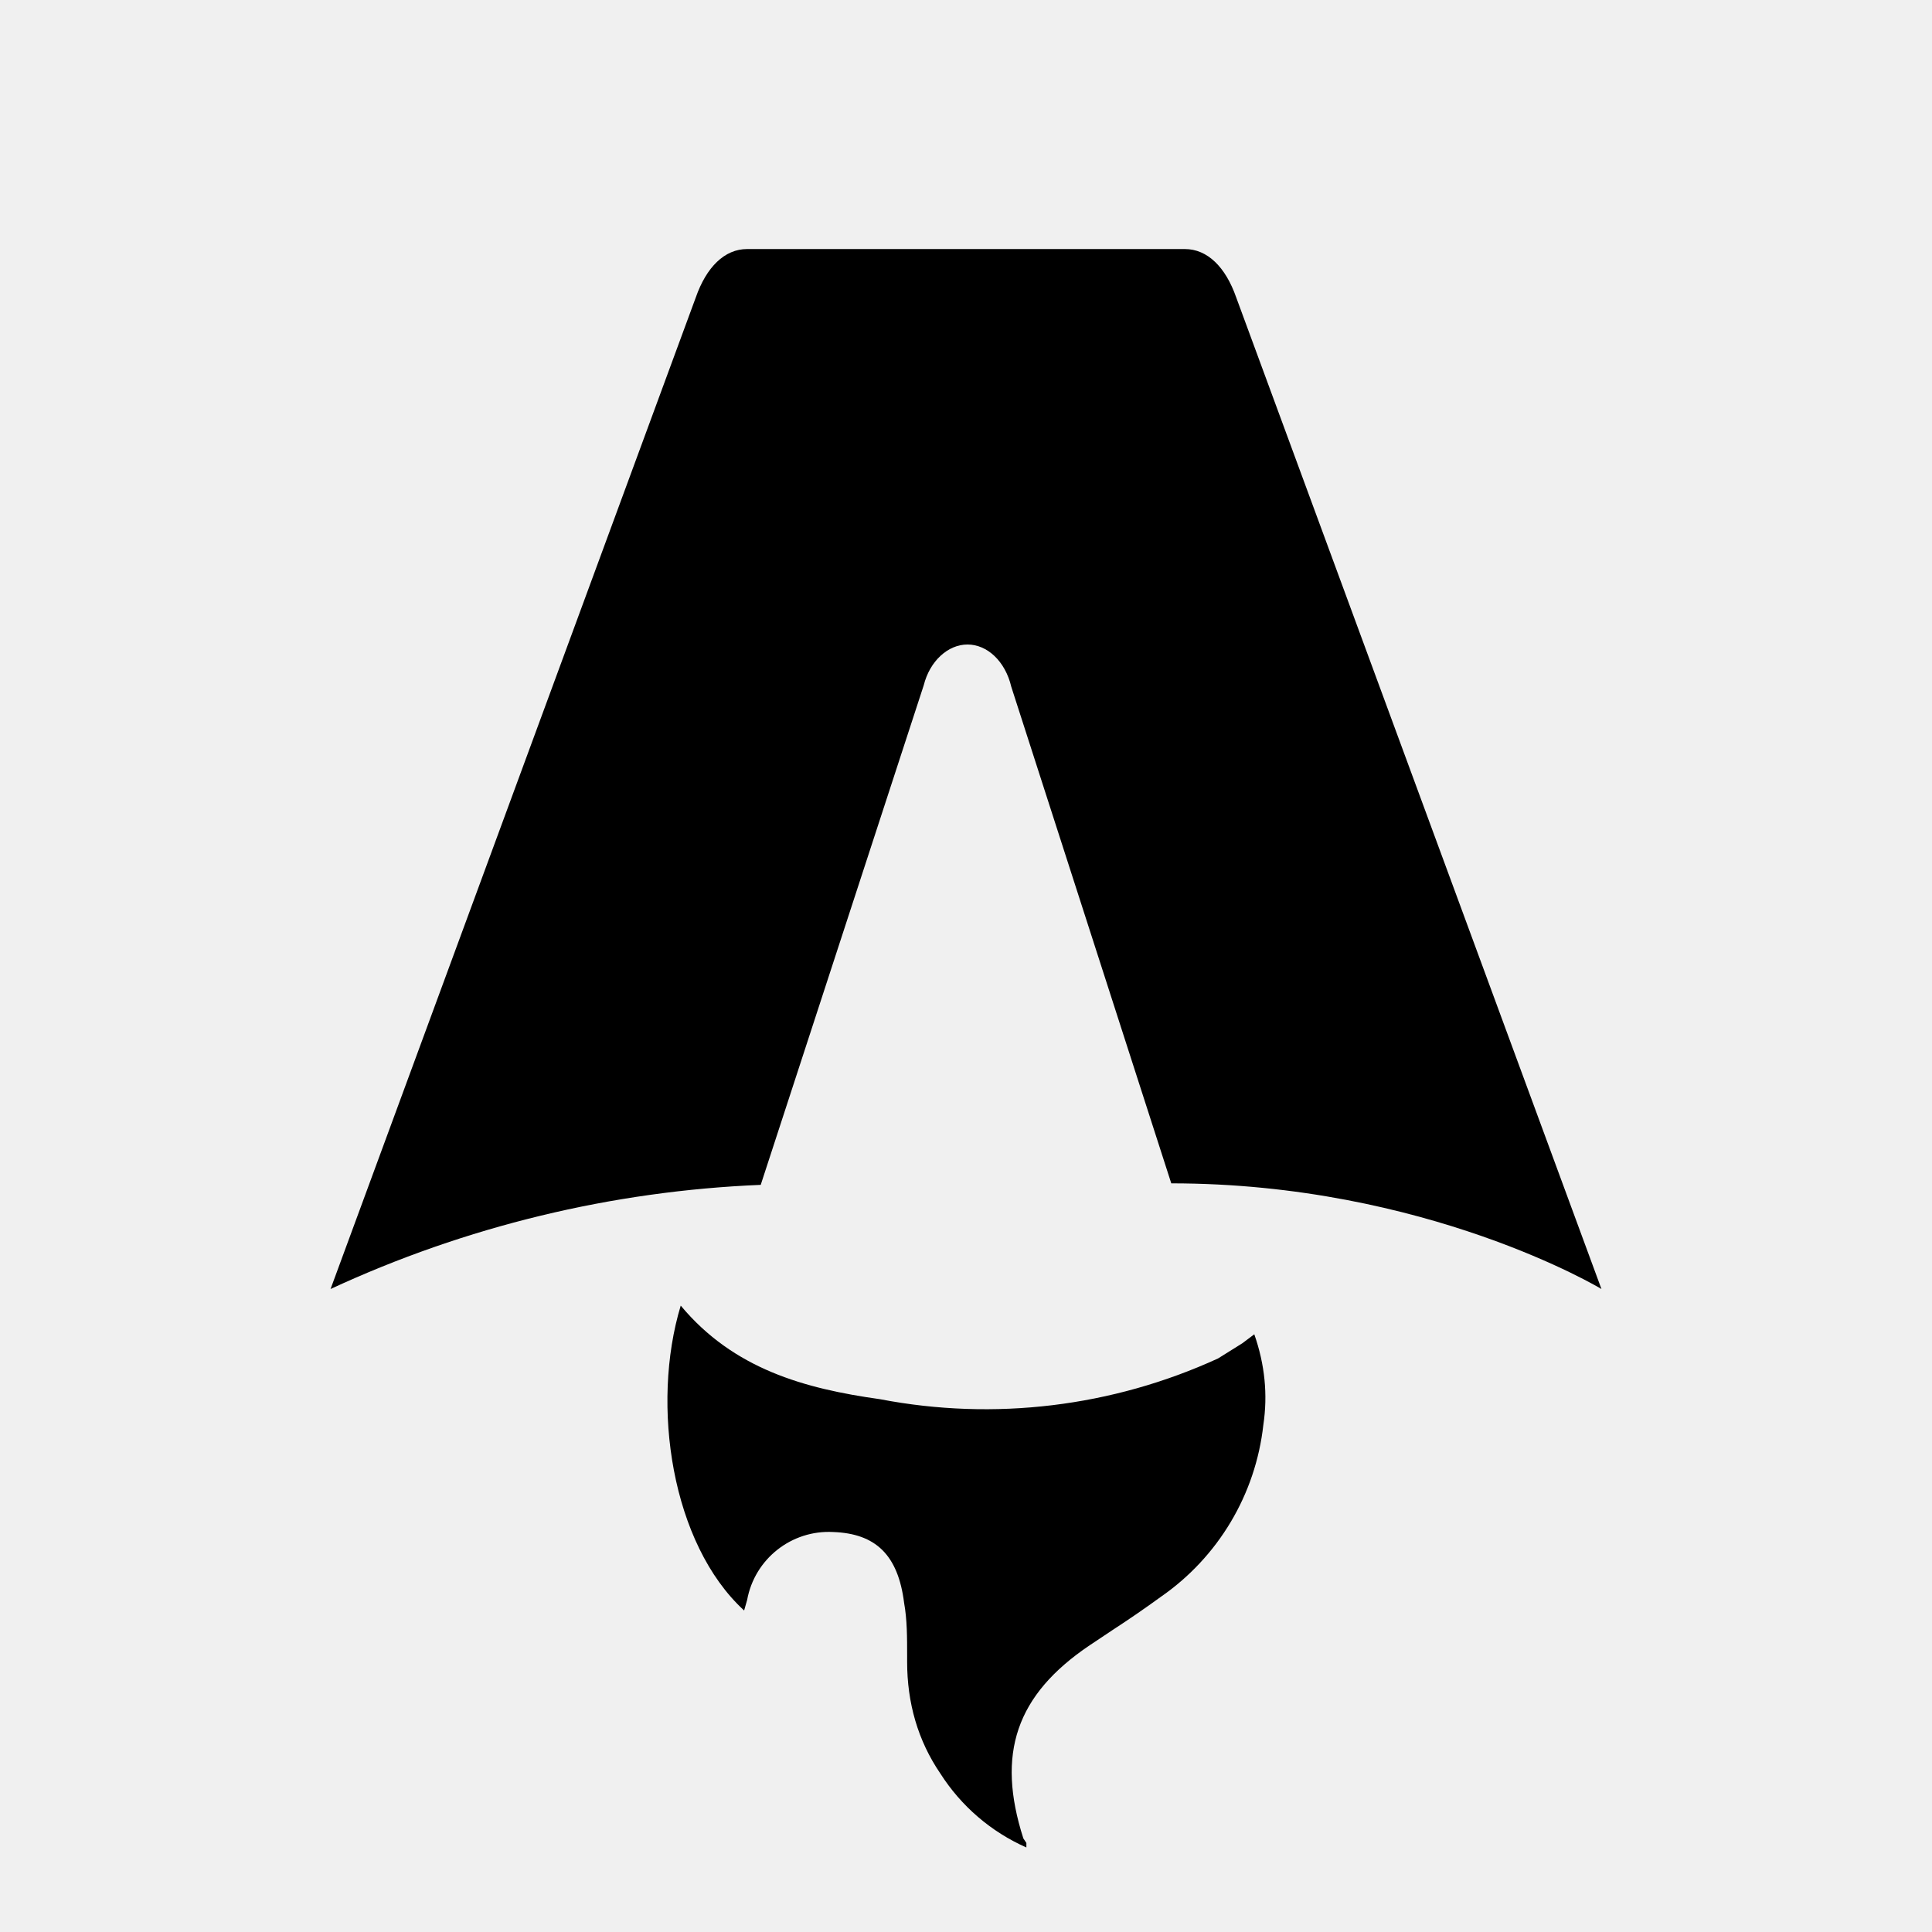
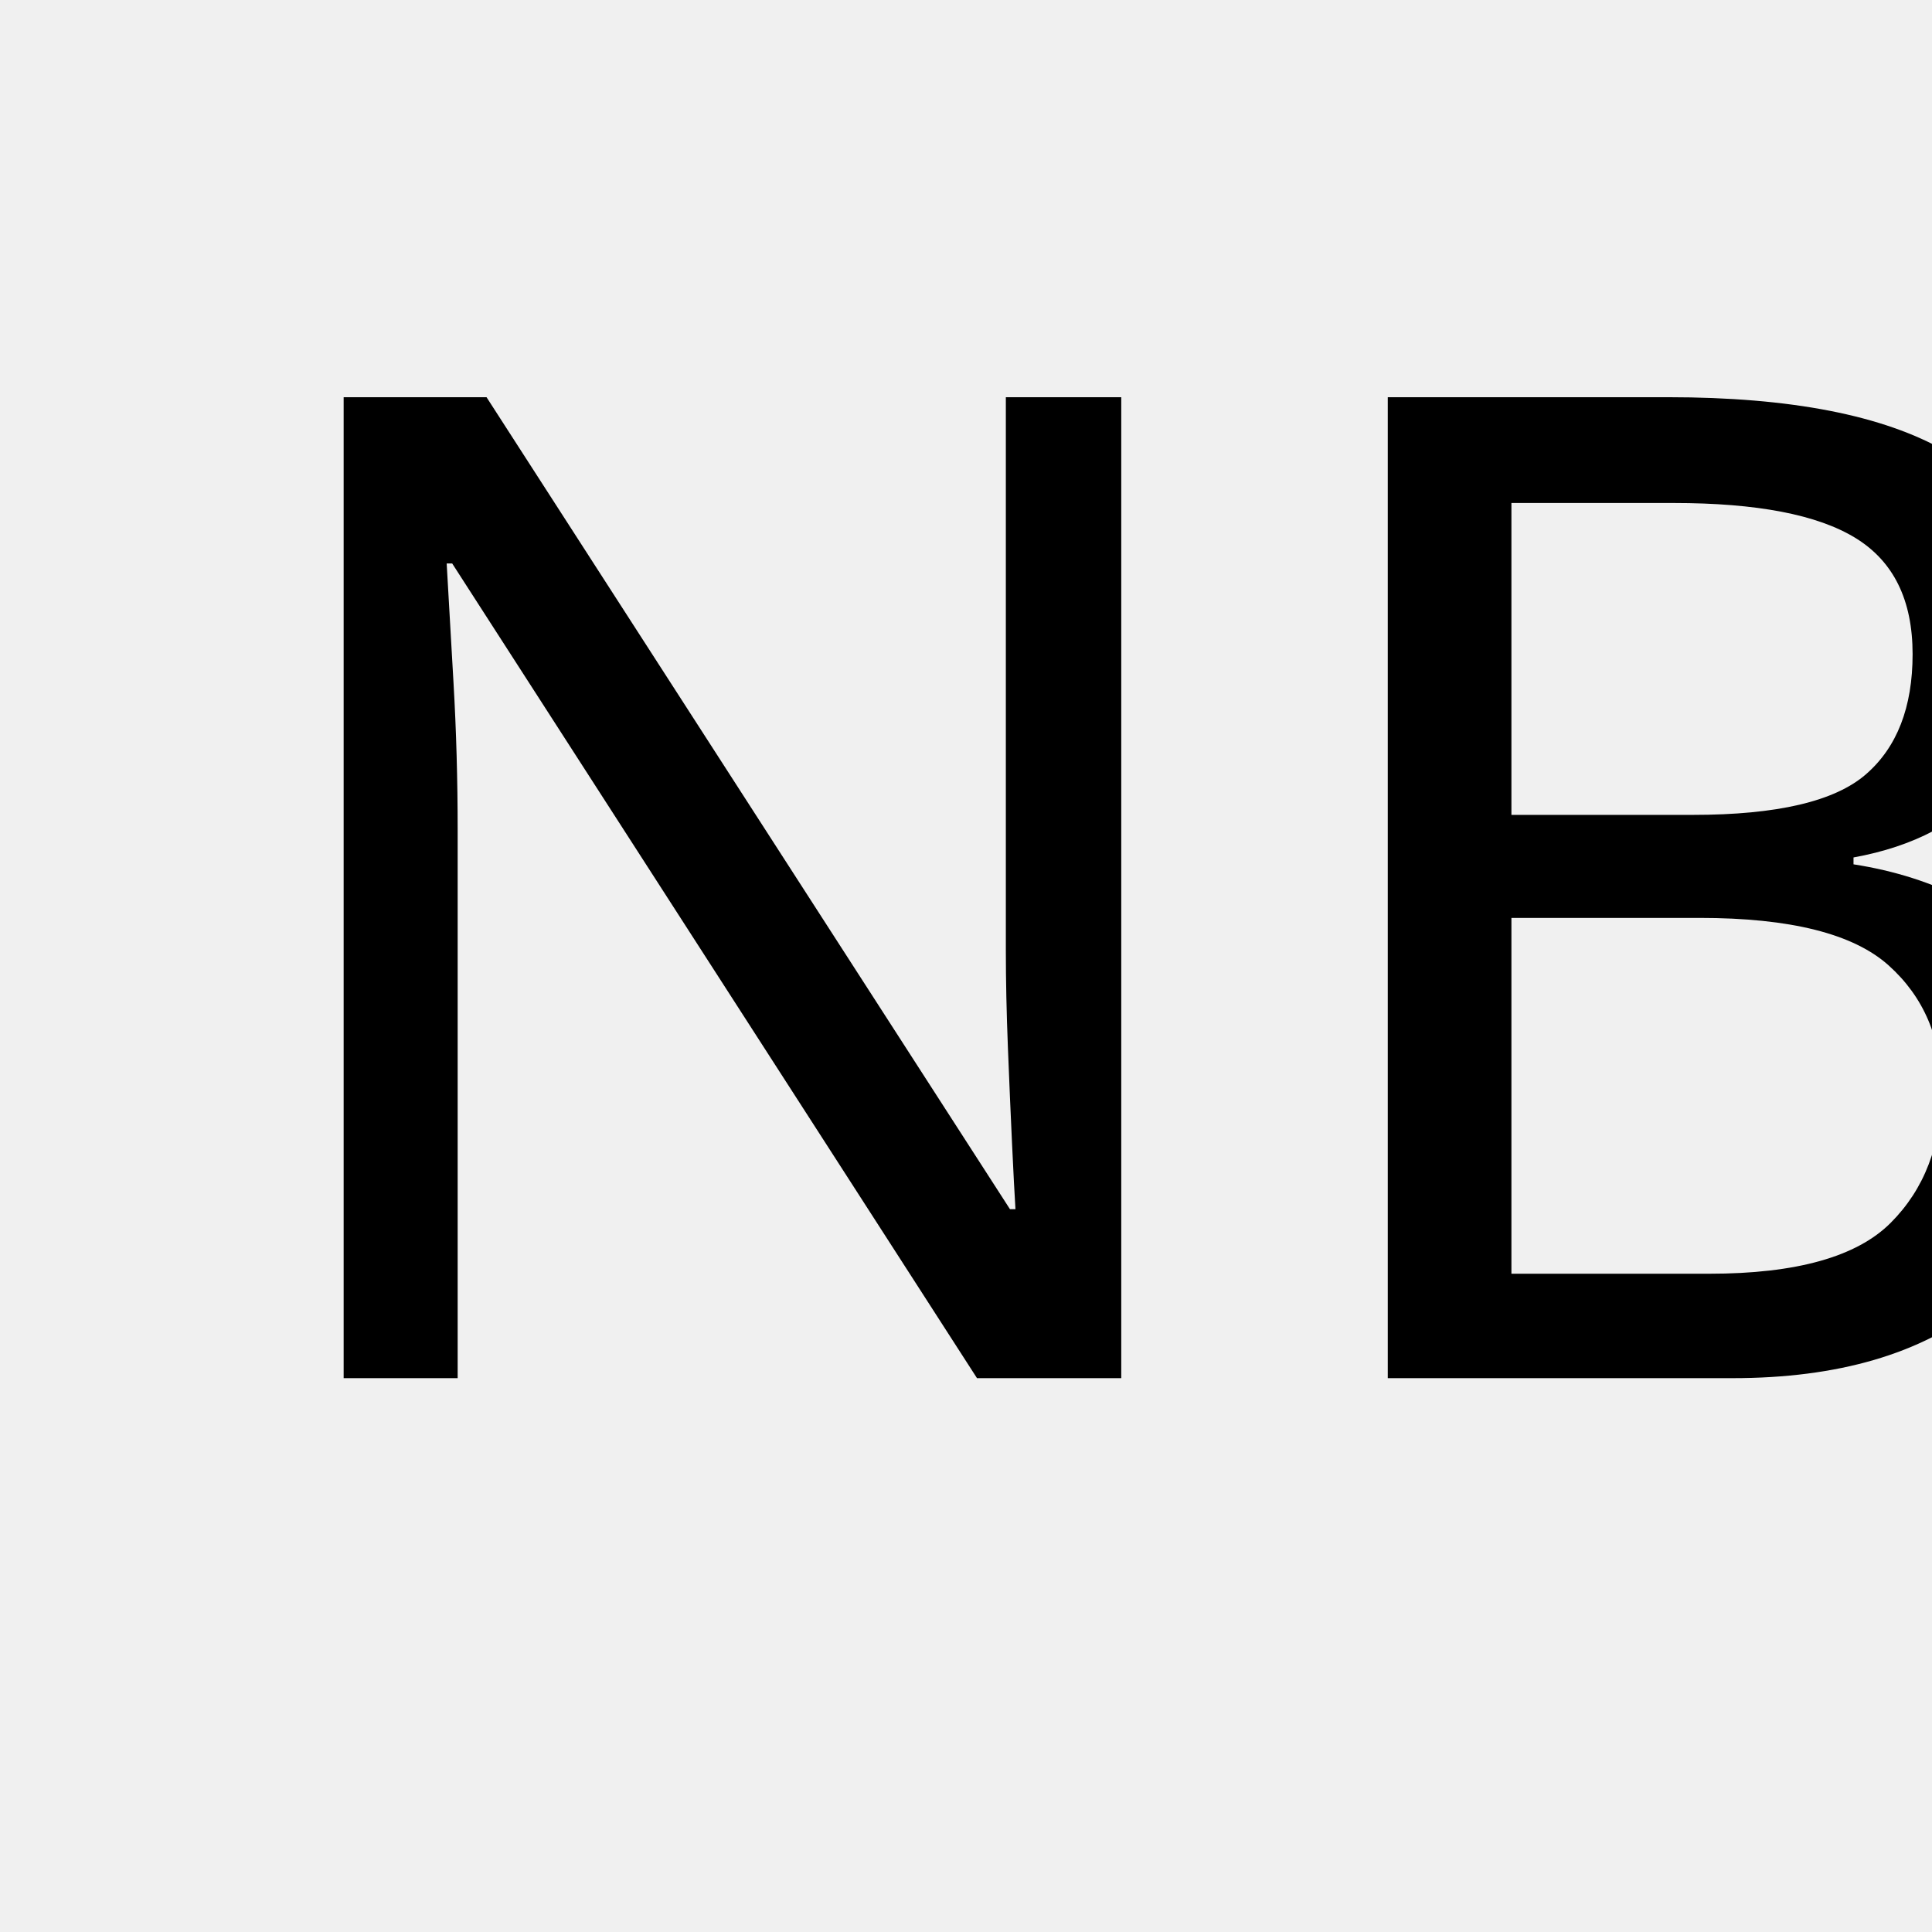
- <svg xmlns="http://www.w3.org/2000/svg" fill="none" viewBox="0 0 128 128">
-   <path d="M50.4 78.5a75.1 75.1 0 0 0-28.5 6.9l24.2-65.7c.7-2 1.9-3.2 3.4-3.2h29c1.5 0 2.7 1.2 3.4 3.2l24.2 65.7s-11.6-7-28.5-7L67 45.5c-.4-1.7-1.6-2.8-2.9-2.8-1.3 0-2.5 1.1-2.9 2.7L50.4 78.5Zm-1.1 28.2Zm-4.2-20.2c-2 6.6-.6 15.8 4.2 20.2a17.5 17.5 0 0 1 .2-.7 5.5 5.5 0 0 1 5.7-4.5c2.8.1 4.3 1.5 4.7 4.7.2 1.1.2 2.3.2 3.5v.4c0 2.7.7 5.2 2.2 7.4a13 13 0 0 0 5.7 4.9v-.3l-.2-.3c-1.8-5.6-.5-9.5 4.4-12.8l1.5-1a73 73 0 0 0 3.2-2.2 16 16 0 0 0 6.8-11.4c.3-2 .1-4-.6-6l-.8.6-1.6 1a37 37 0 0 1-22.4 2.7c-5-.7-9.7-2-13.2-6.2Z" />
-   <style>
-         path { fill: #000; }
-         @media (prefers-color-scheme: dark) {
-             path { fill: #FFF; }
-         }
-     </style>
+ <svg xmlns="http://www.w3.org/2000/svg" width="1080" height="1080" viewBox="0 0 1080 1080" version="1.1" id="svg1">
+   <defs id="defs1" />
+   <g id="layer1">
+     <text xml:space="preserve" style="font-style:normal;font-variant:normal;font-weight:normal;font-stretch:normal;font-size:768px;font-family:Bitcount;-inkscape-font-specification:Bitcount;writing-mode:lr-tb;direction:ltr;fill:#000000;stroke-width:64" x="117.6" y="770.4" id="text1">
+       <tspan id="tspan1" x="117.6" y="770.4" style="stroke-width:64">NB</tspan>
+     </text>
+   </g>
</svg>
